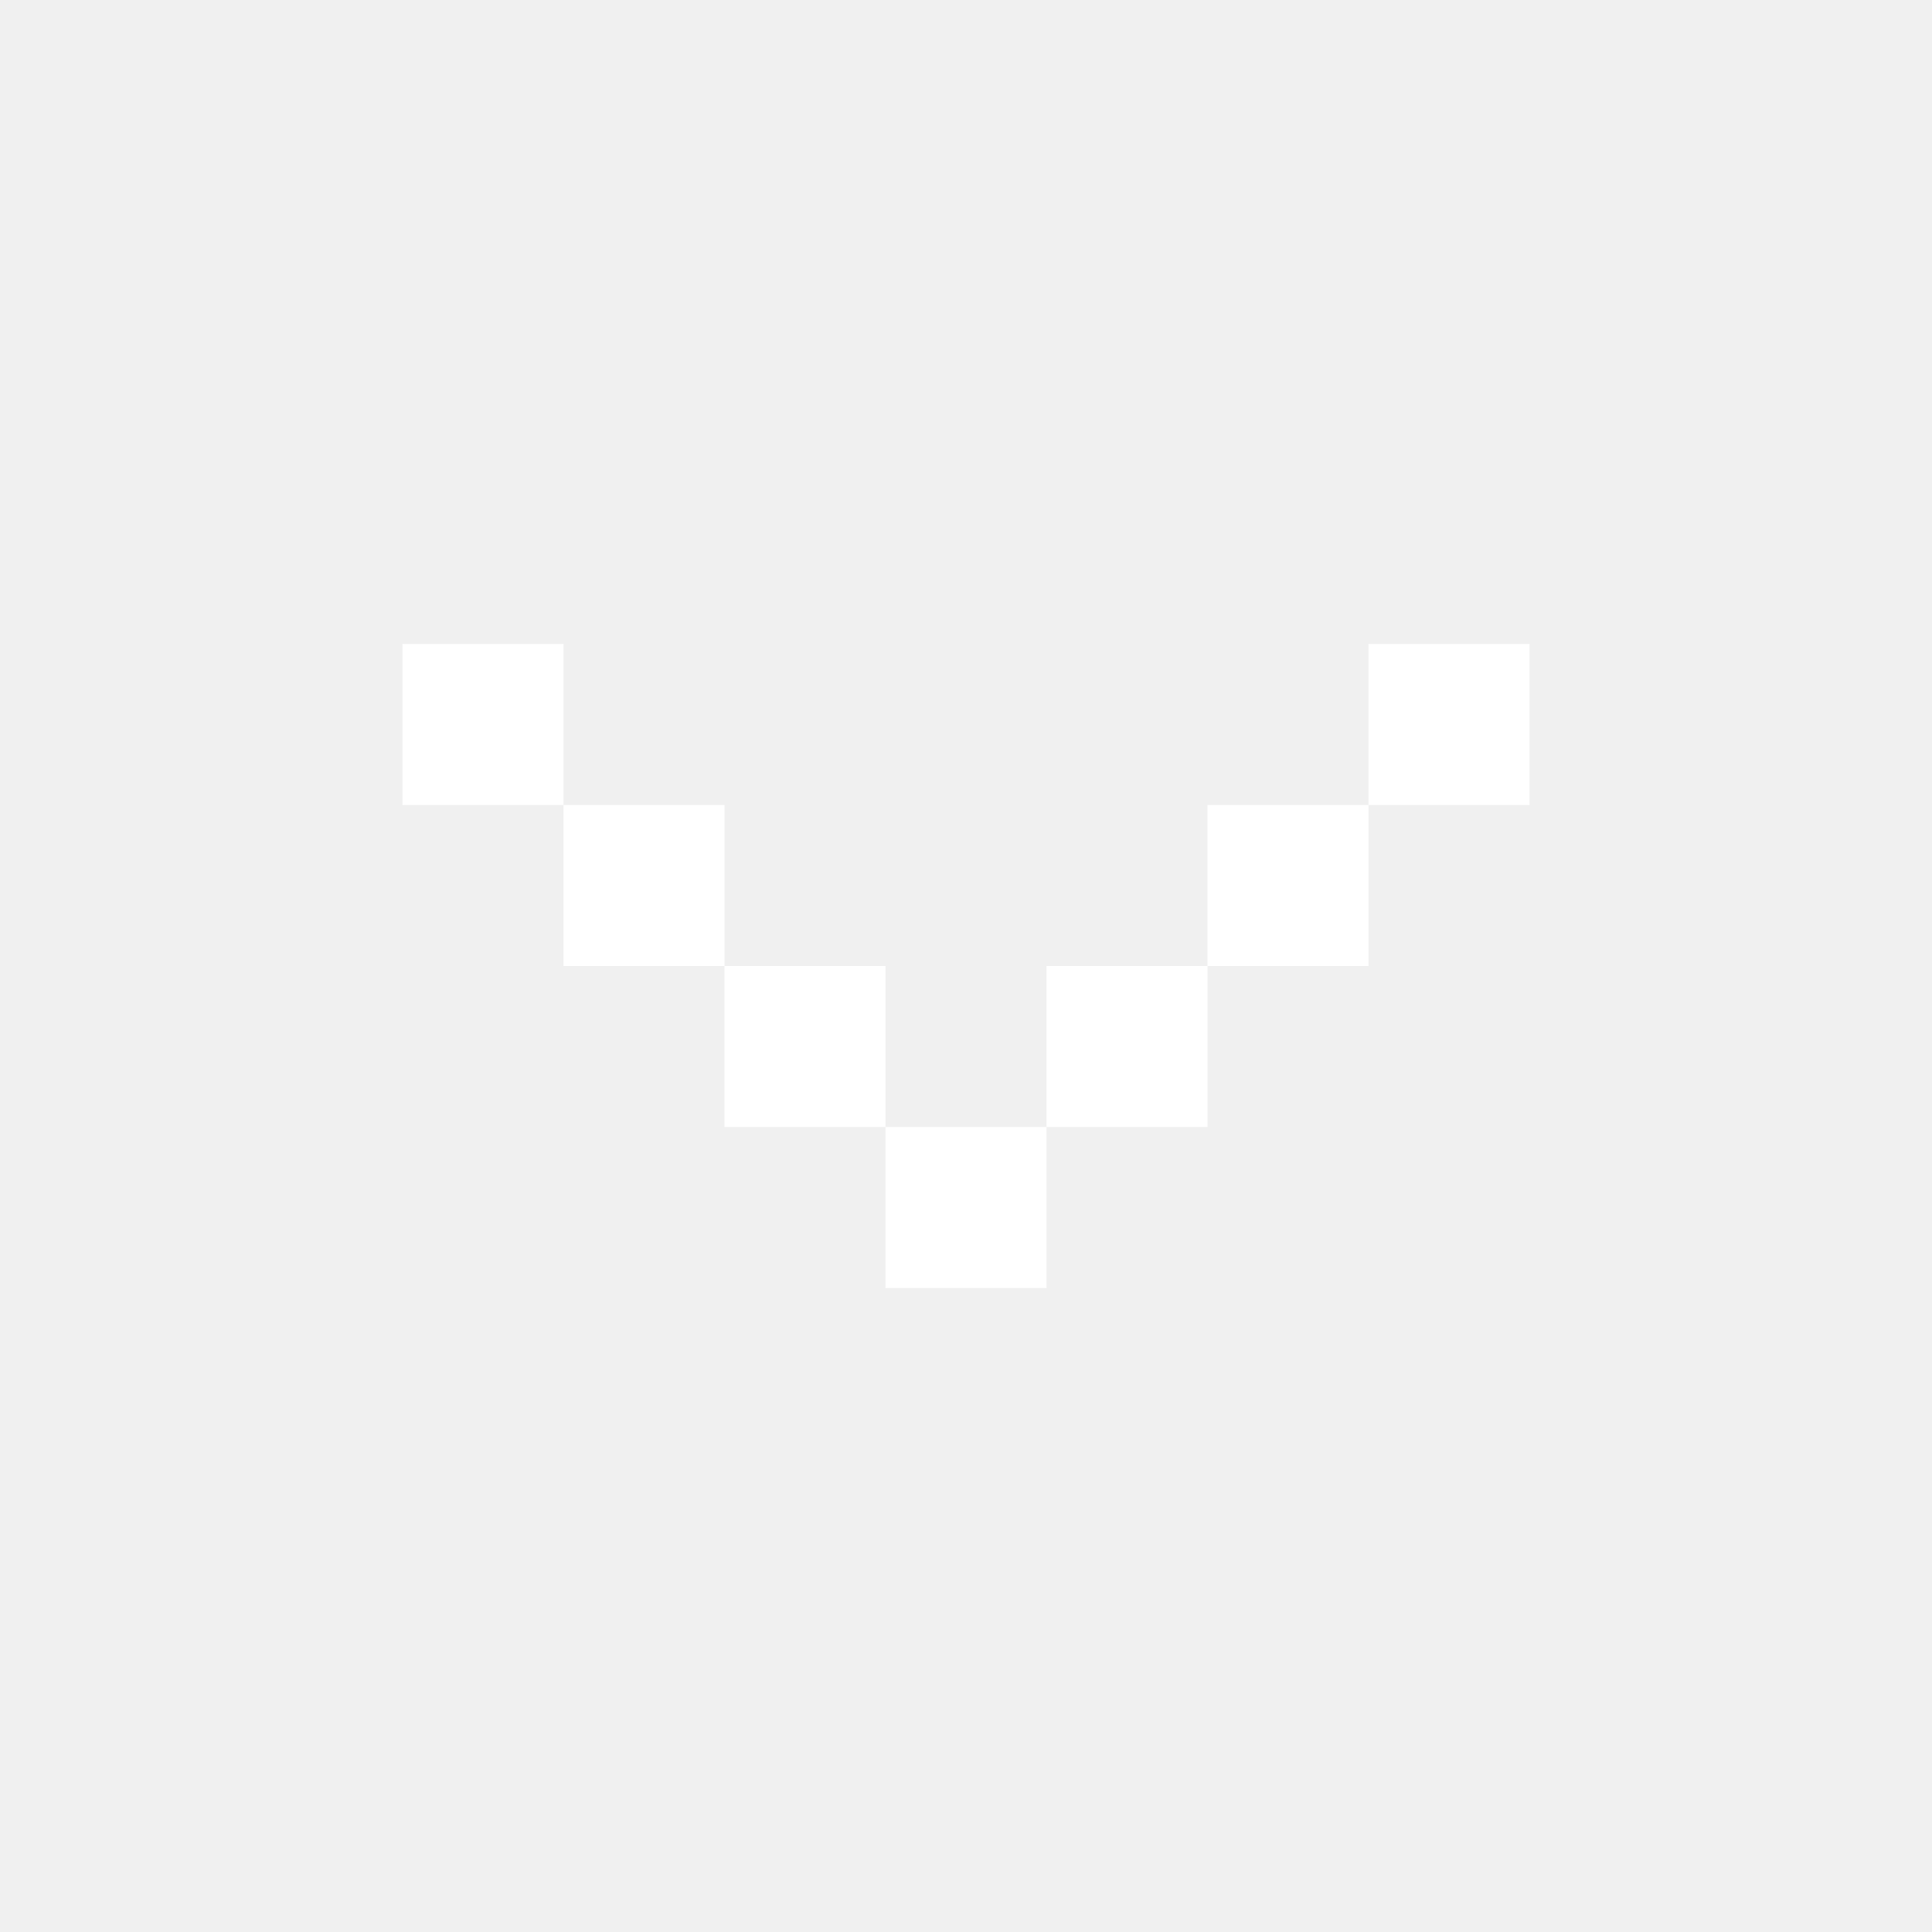
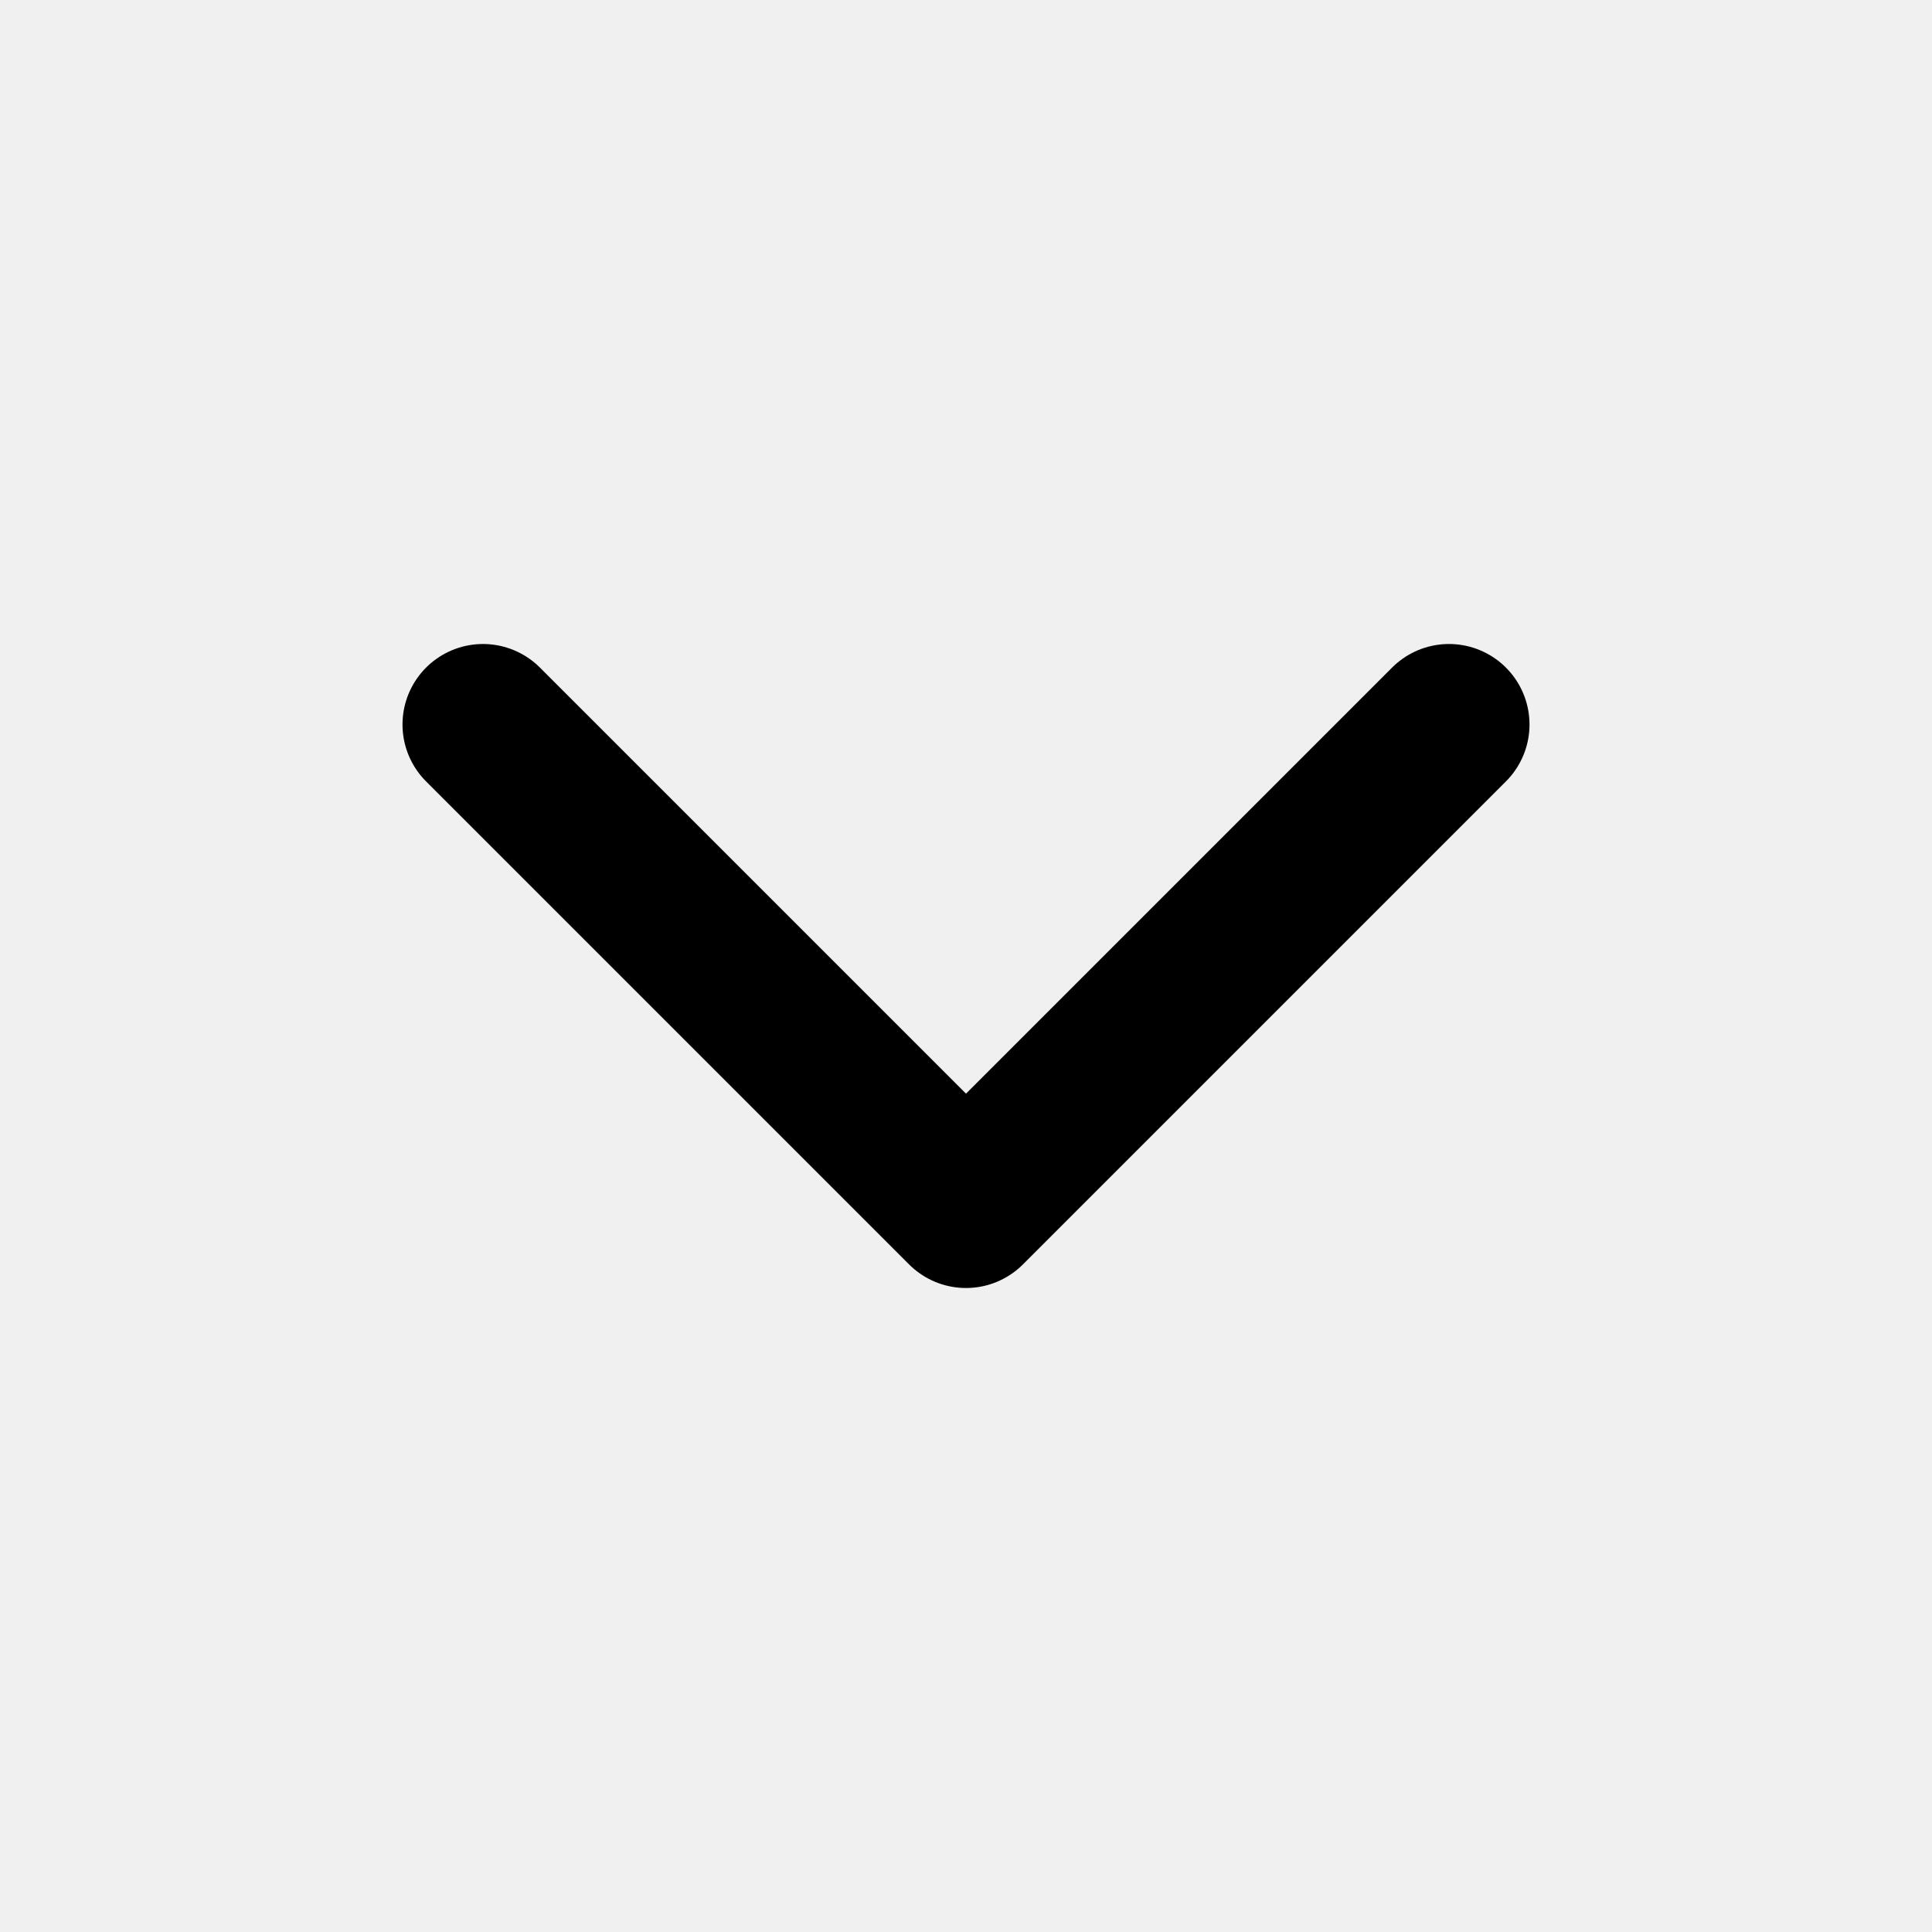
- <svg xmlns="http://www.w3.org/2000/svg" width="24" height="24" viewBox="0 0 24 24" fill="none">
-   <path d="M13 16H11V14H13V16ZM11 14H9V12H11V14ZM15 14H13V12H15V14ZM9 12H7V10H9V12ZM17 12H15V10H17V12ZM7 10H5V8H7V10ZM19 10H17V8H19V10Z" fill="white" />
+ <svg xmlns="http://www.w3.org/2000/svg" width="24" height="24" viewBox="0 0 24 24" fill="none" stroke="currentColor" stroke-width="2" stroke-linecap="round" stroke-linejoin="round">
+   <path d="m6 9 6 6 6-6" />
</svg>
